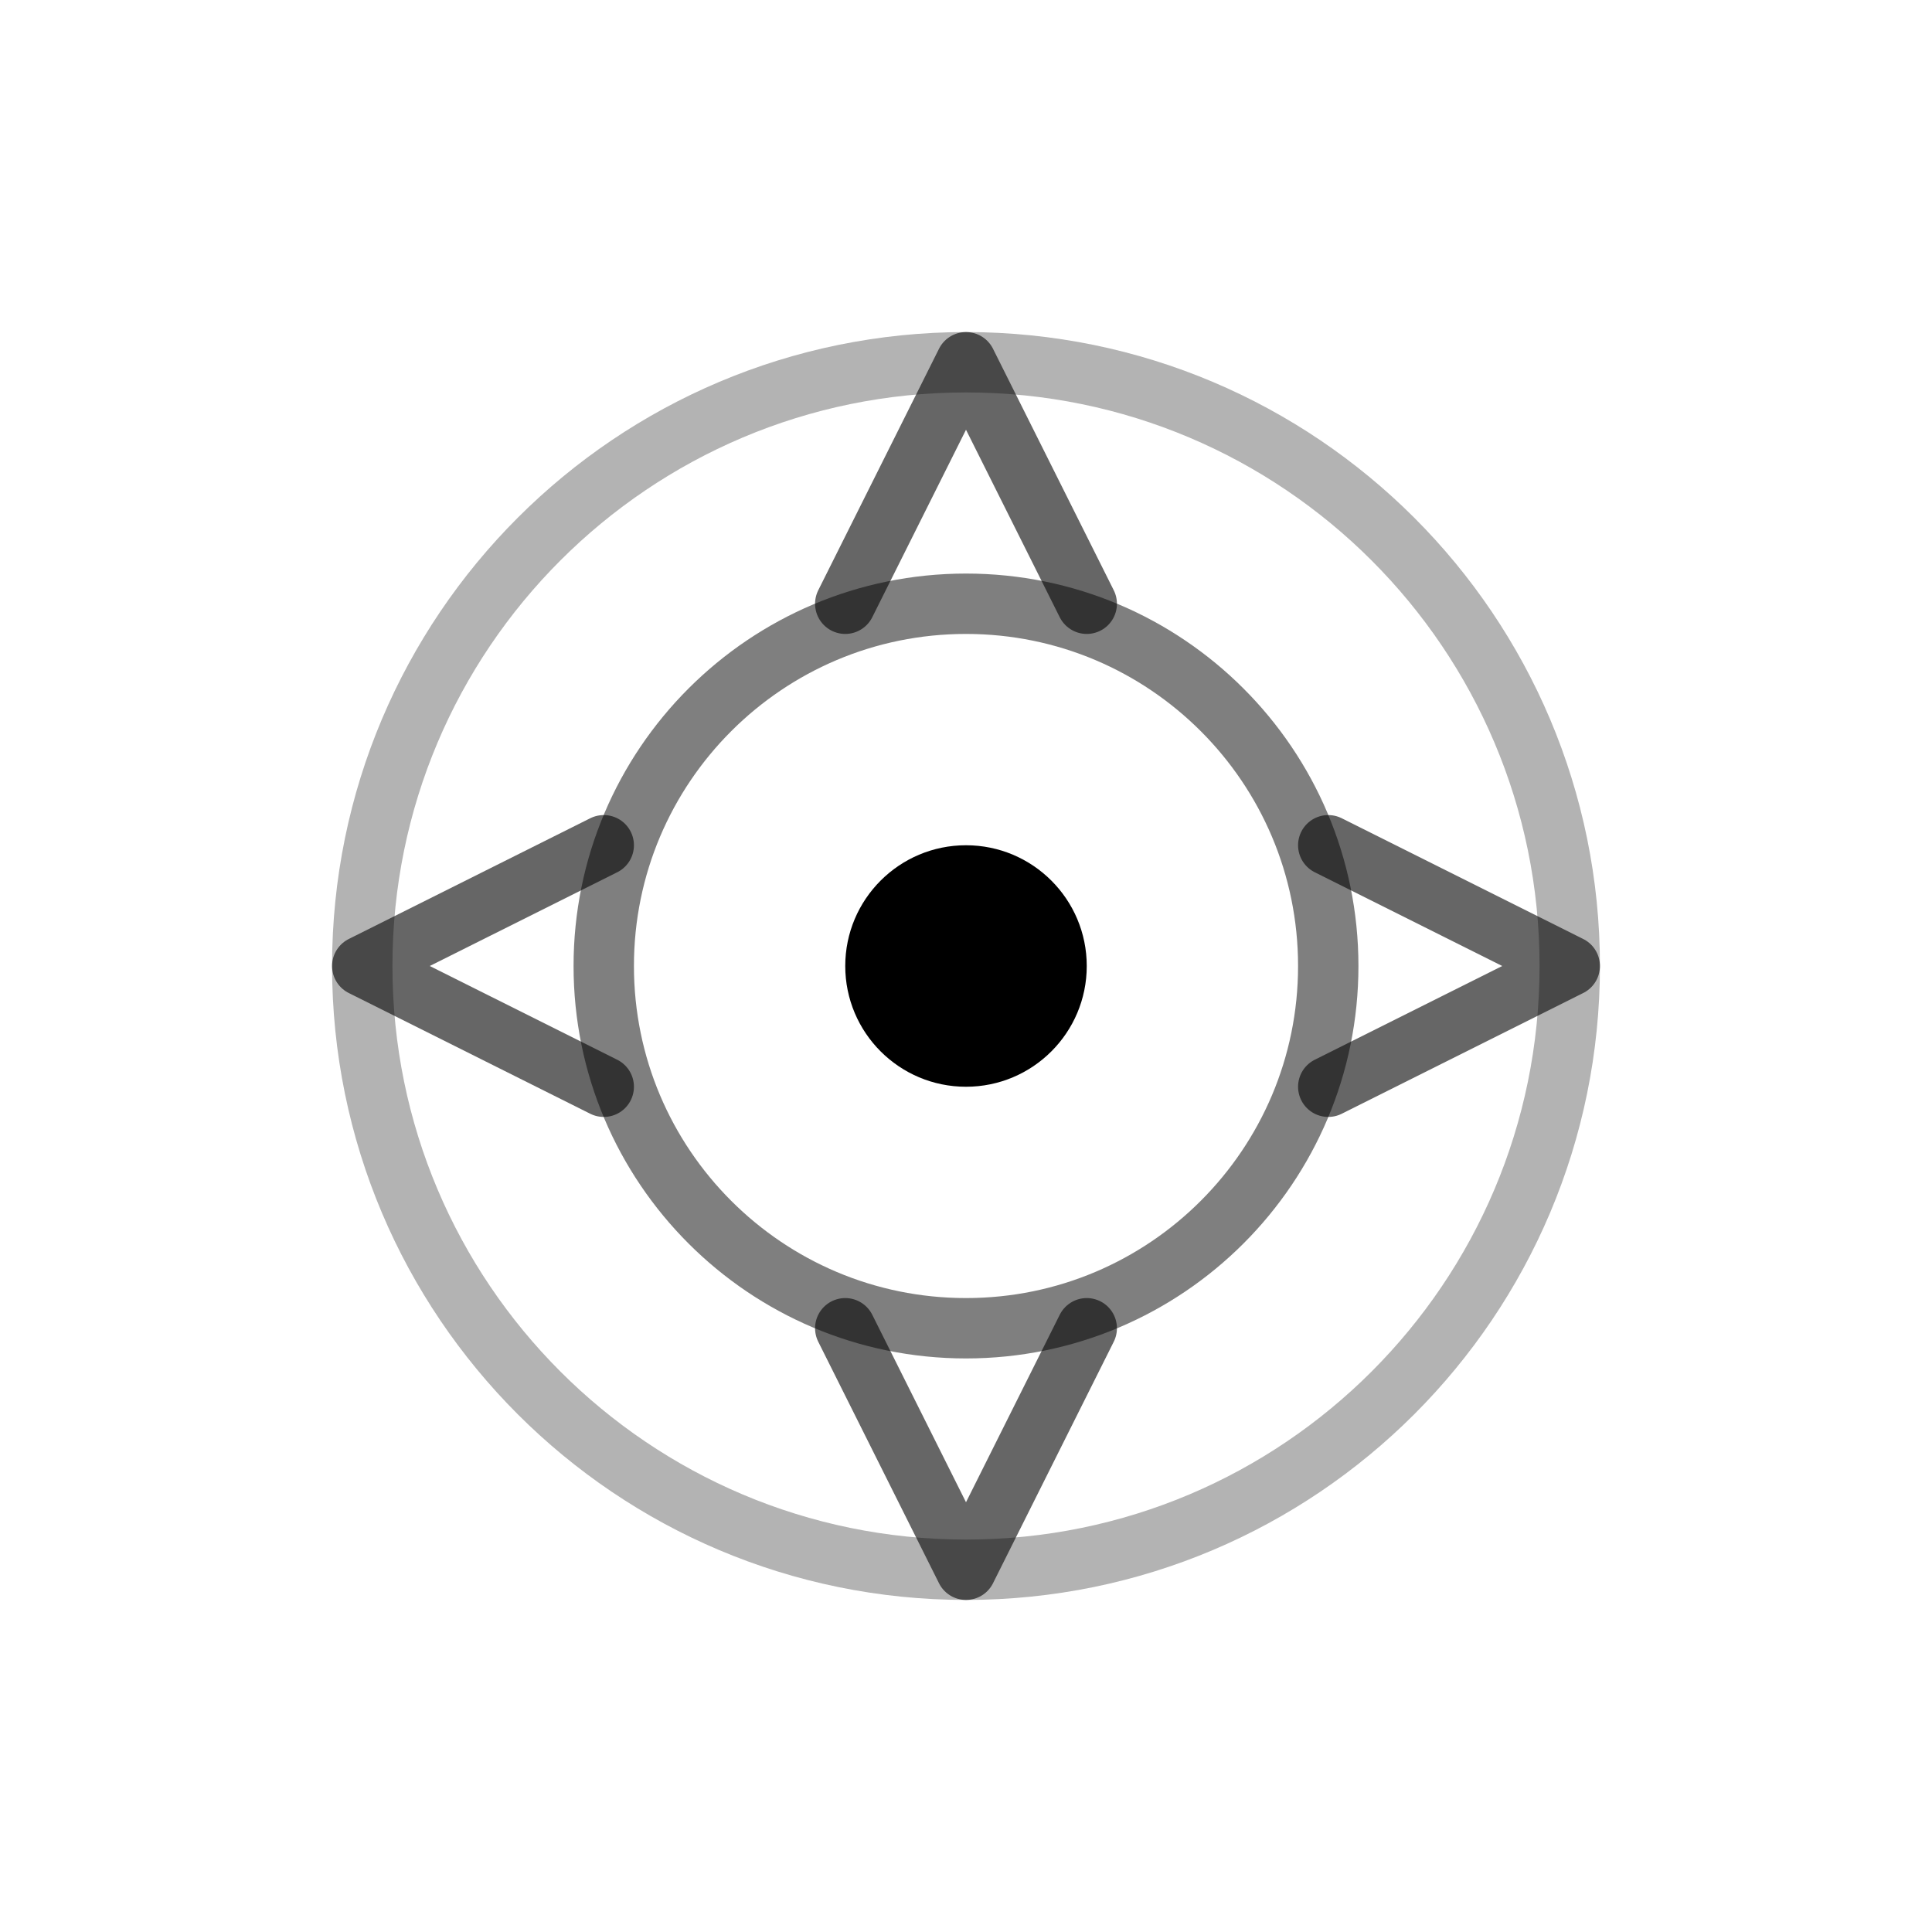
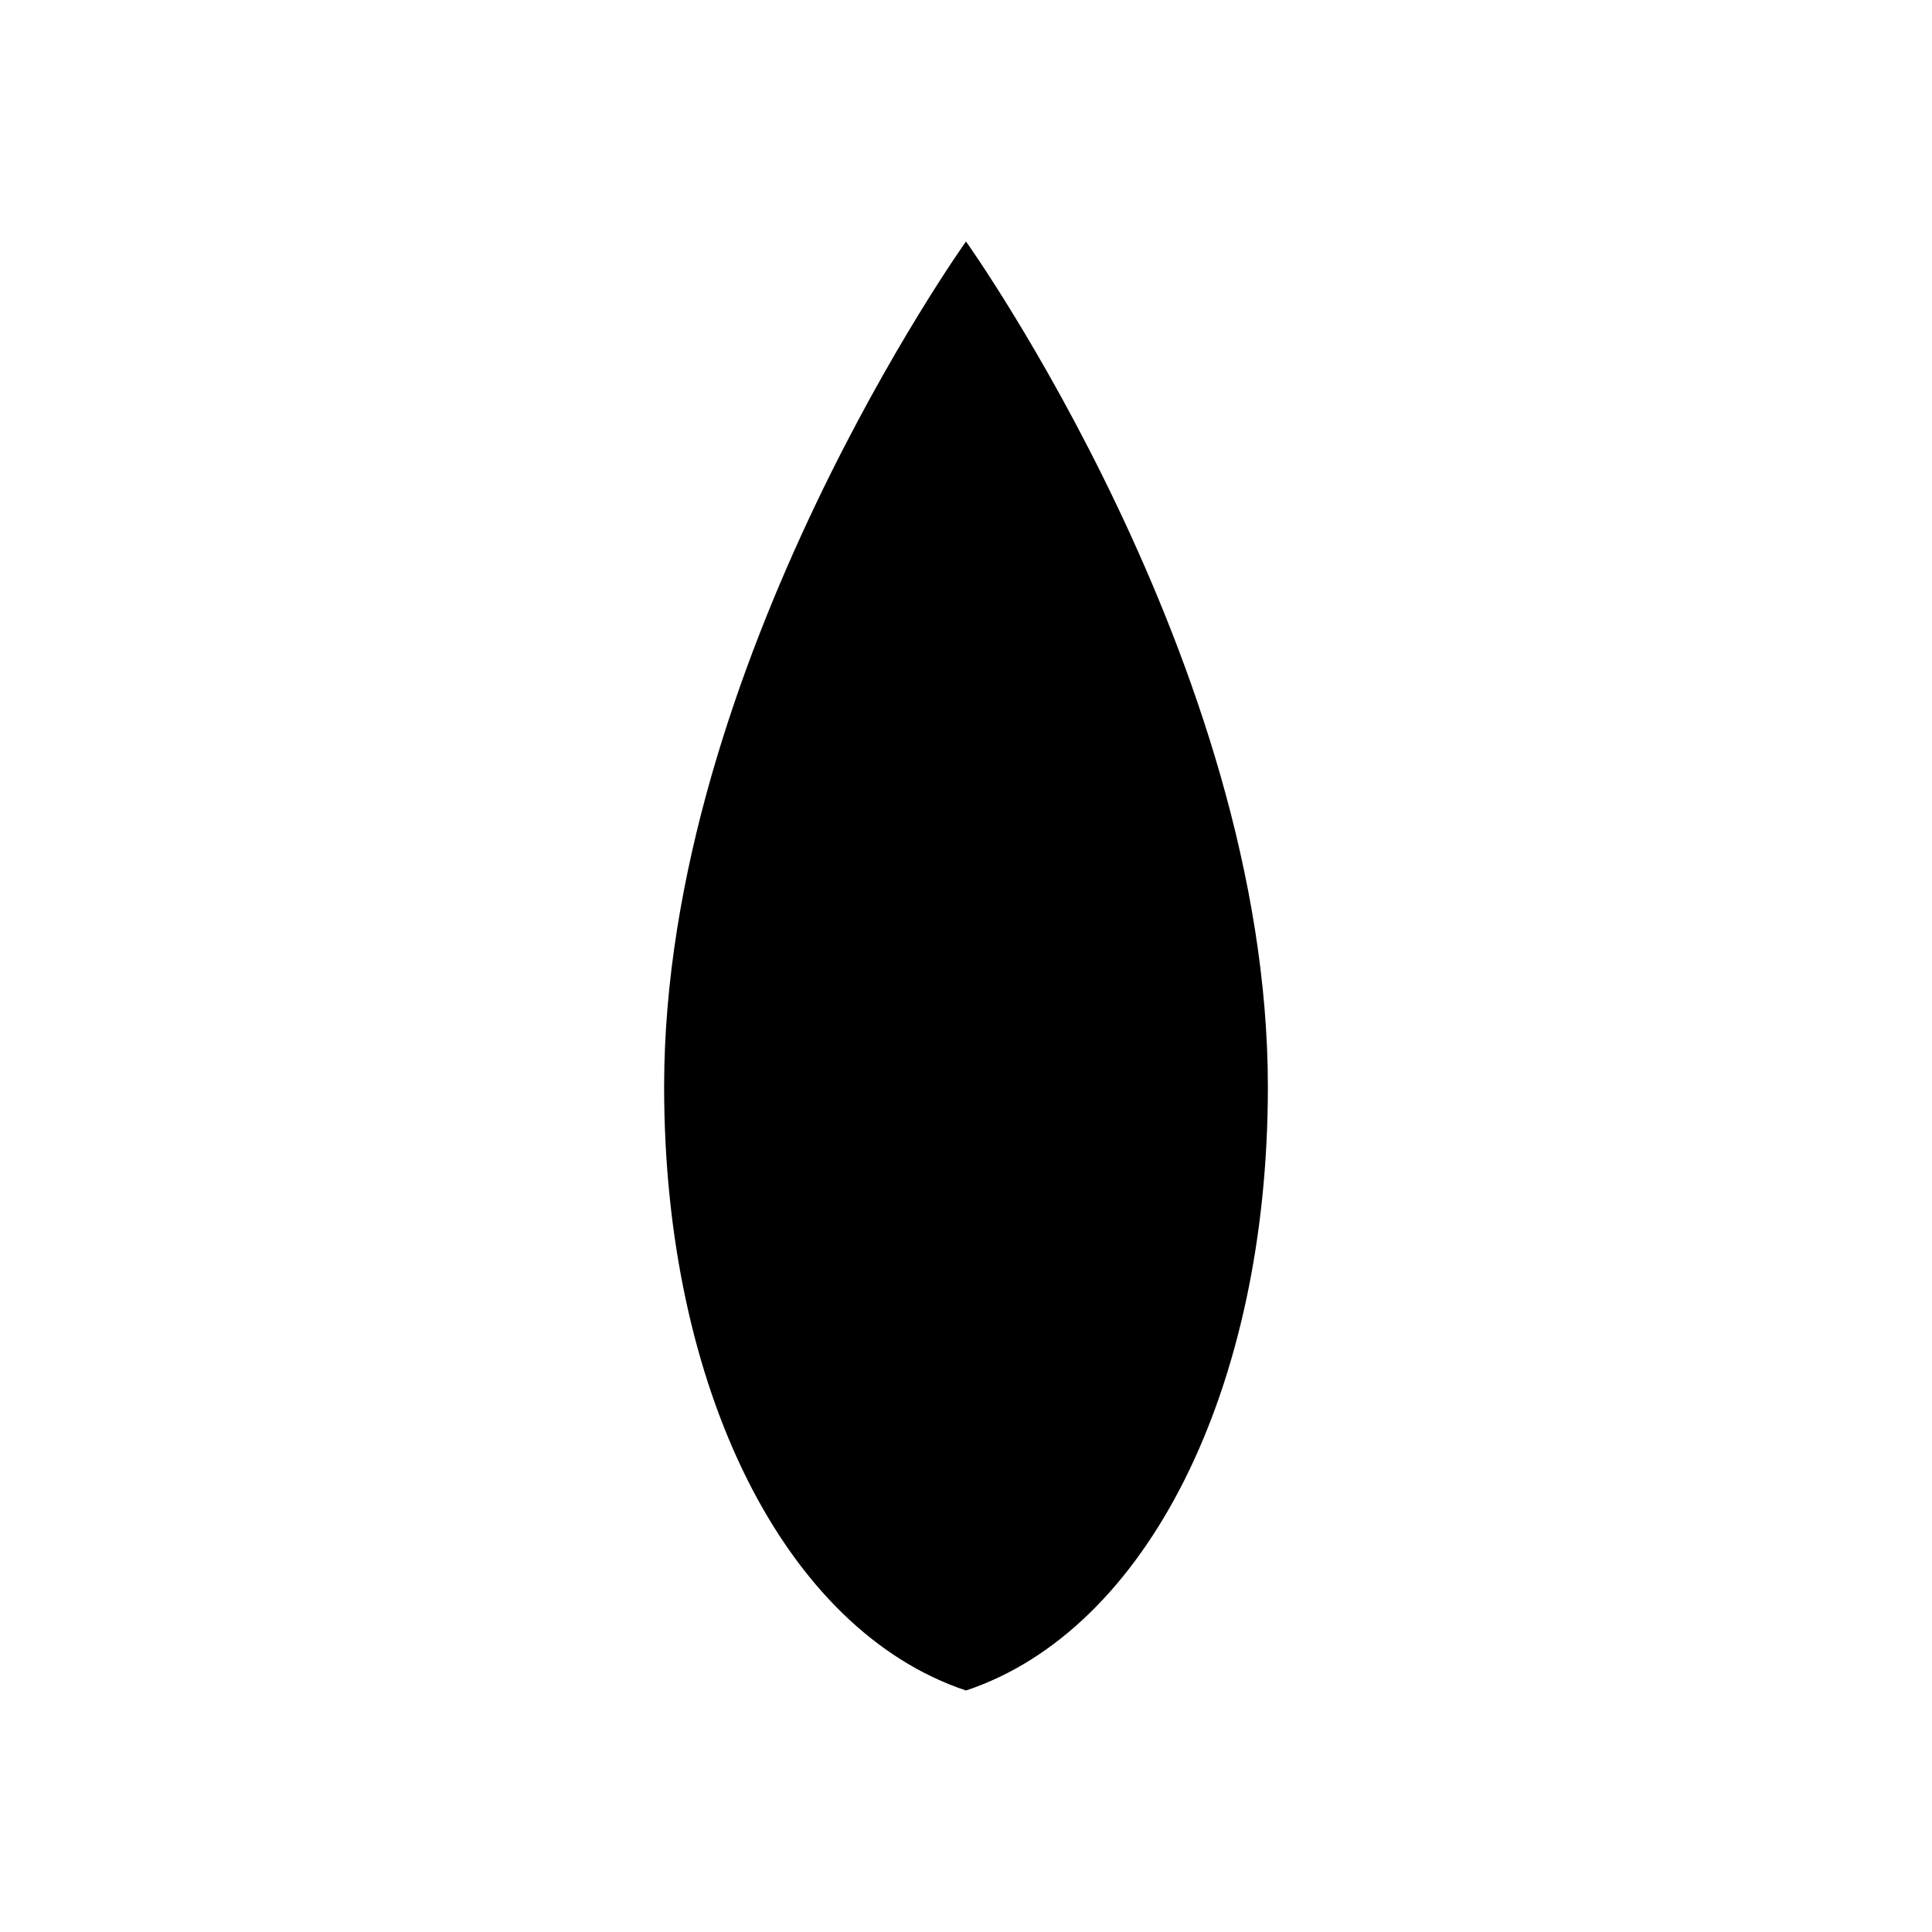
<svg xmlns="http://www.w3.org/2000/svg" viewBox="0 0 64 64" fill="none">
-   <circle cx="32" cy="32" r="20" stroke="#000000" stroke-width="2" fill="none" opacity="0.3" />
-   <circle cx="32" cy="32" r="12" stroke="#000000" stroke-width="2" fill="none" opacity="0.5" />
-   <circle cx="32" cy="32" r="4" fill="#000000" />
-   <path d="M 32 12 L 28 20 M 32 12 L 36 20" stroke="#000000" stroke-width="2" stroke-linecap="round" opacity="0.6" />
-   <path d="M 52 32 L 44 28 M 52 32 L 44 36" stroke="#000000" stroke-width="2" stroke-linecap="round" opacity="0.6" />
-   <path d="M 32 52 L 28 44 M 32 52 L 36 44" stroke="#000000" stroke-width="2" stroke-linecap="round" opacity="0.6" />
-   <path d="M 12 32 L 20 28 M 12 32 L 20 36" stroke="#000000" stroke-width="2" stroke-linecap="round" opacity="0.6" />
+   <path d="M32 8        C32 8 22 22 22 36        C22 46 26 54 32 56        C38 54 42 46 42 36        C42 22 32 8 32 8Z" fill="#000000" />
</svg>
